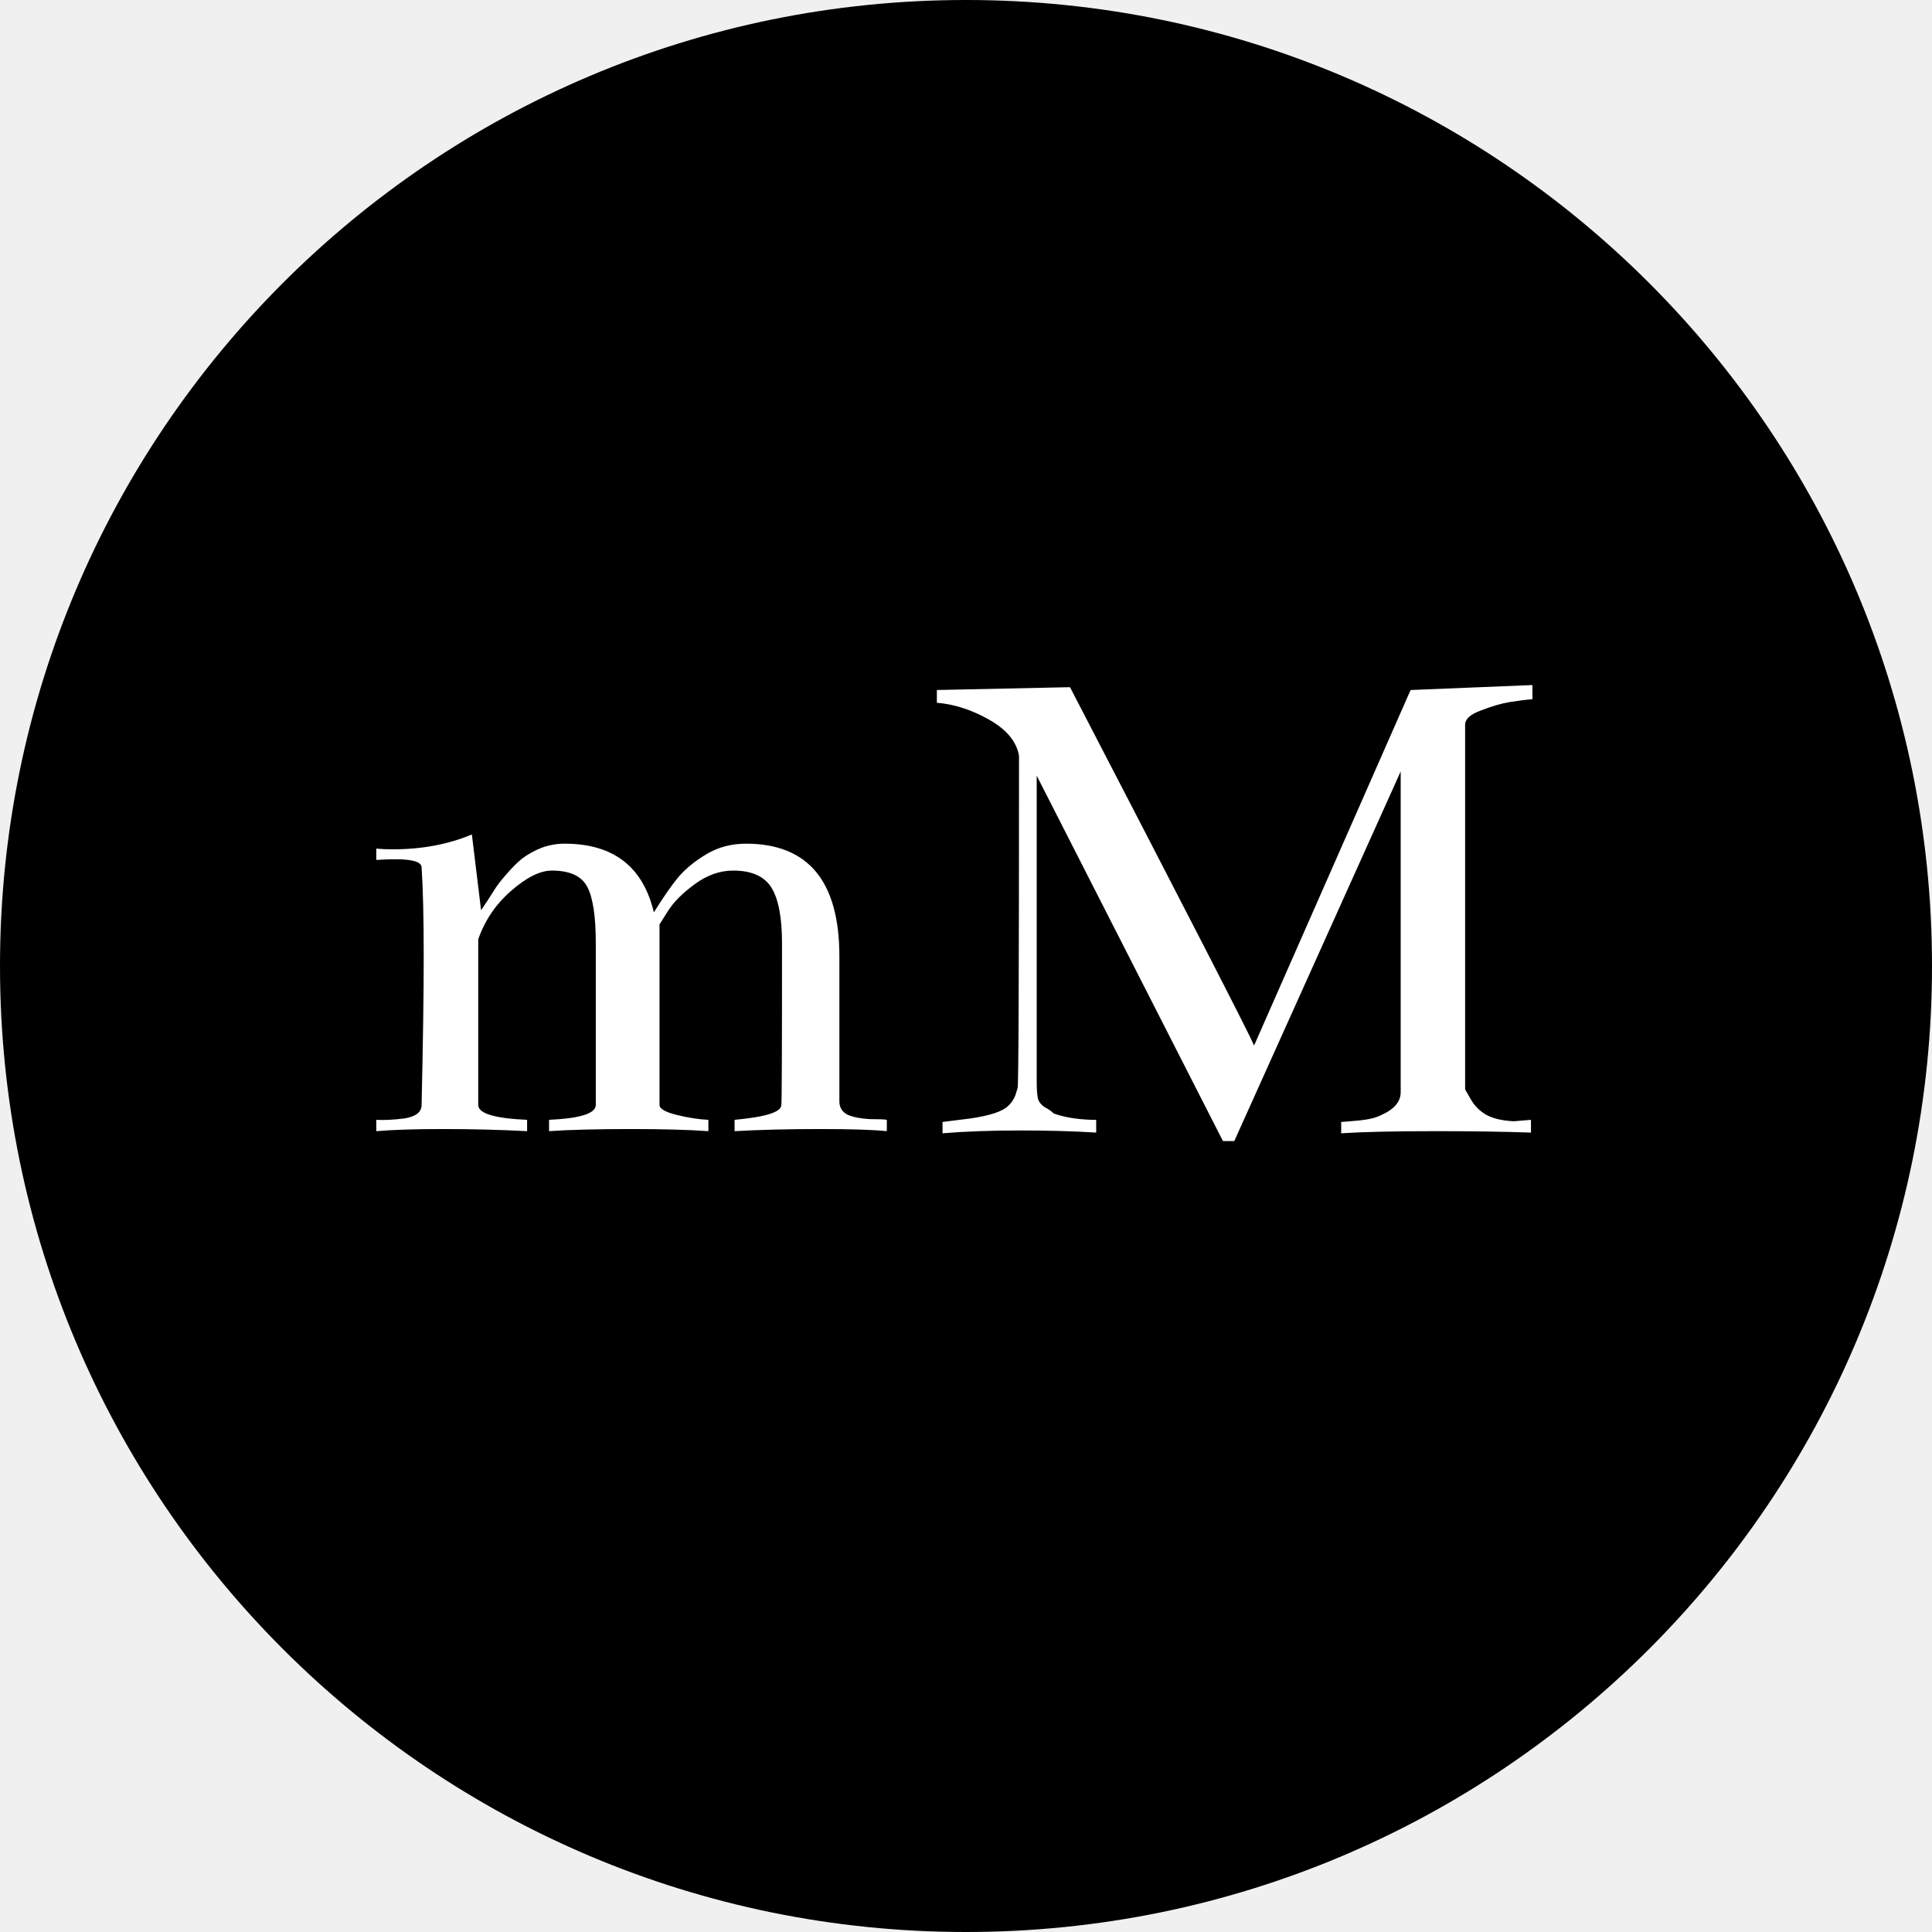
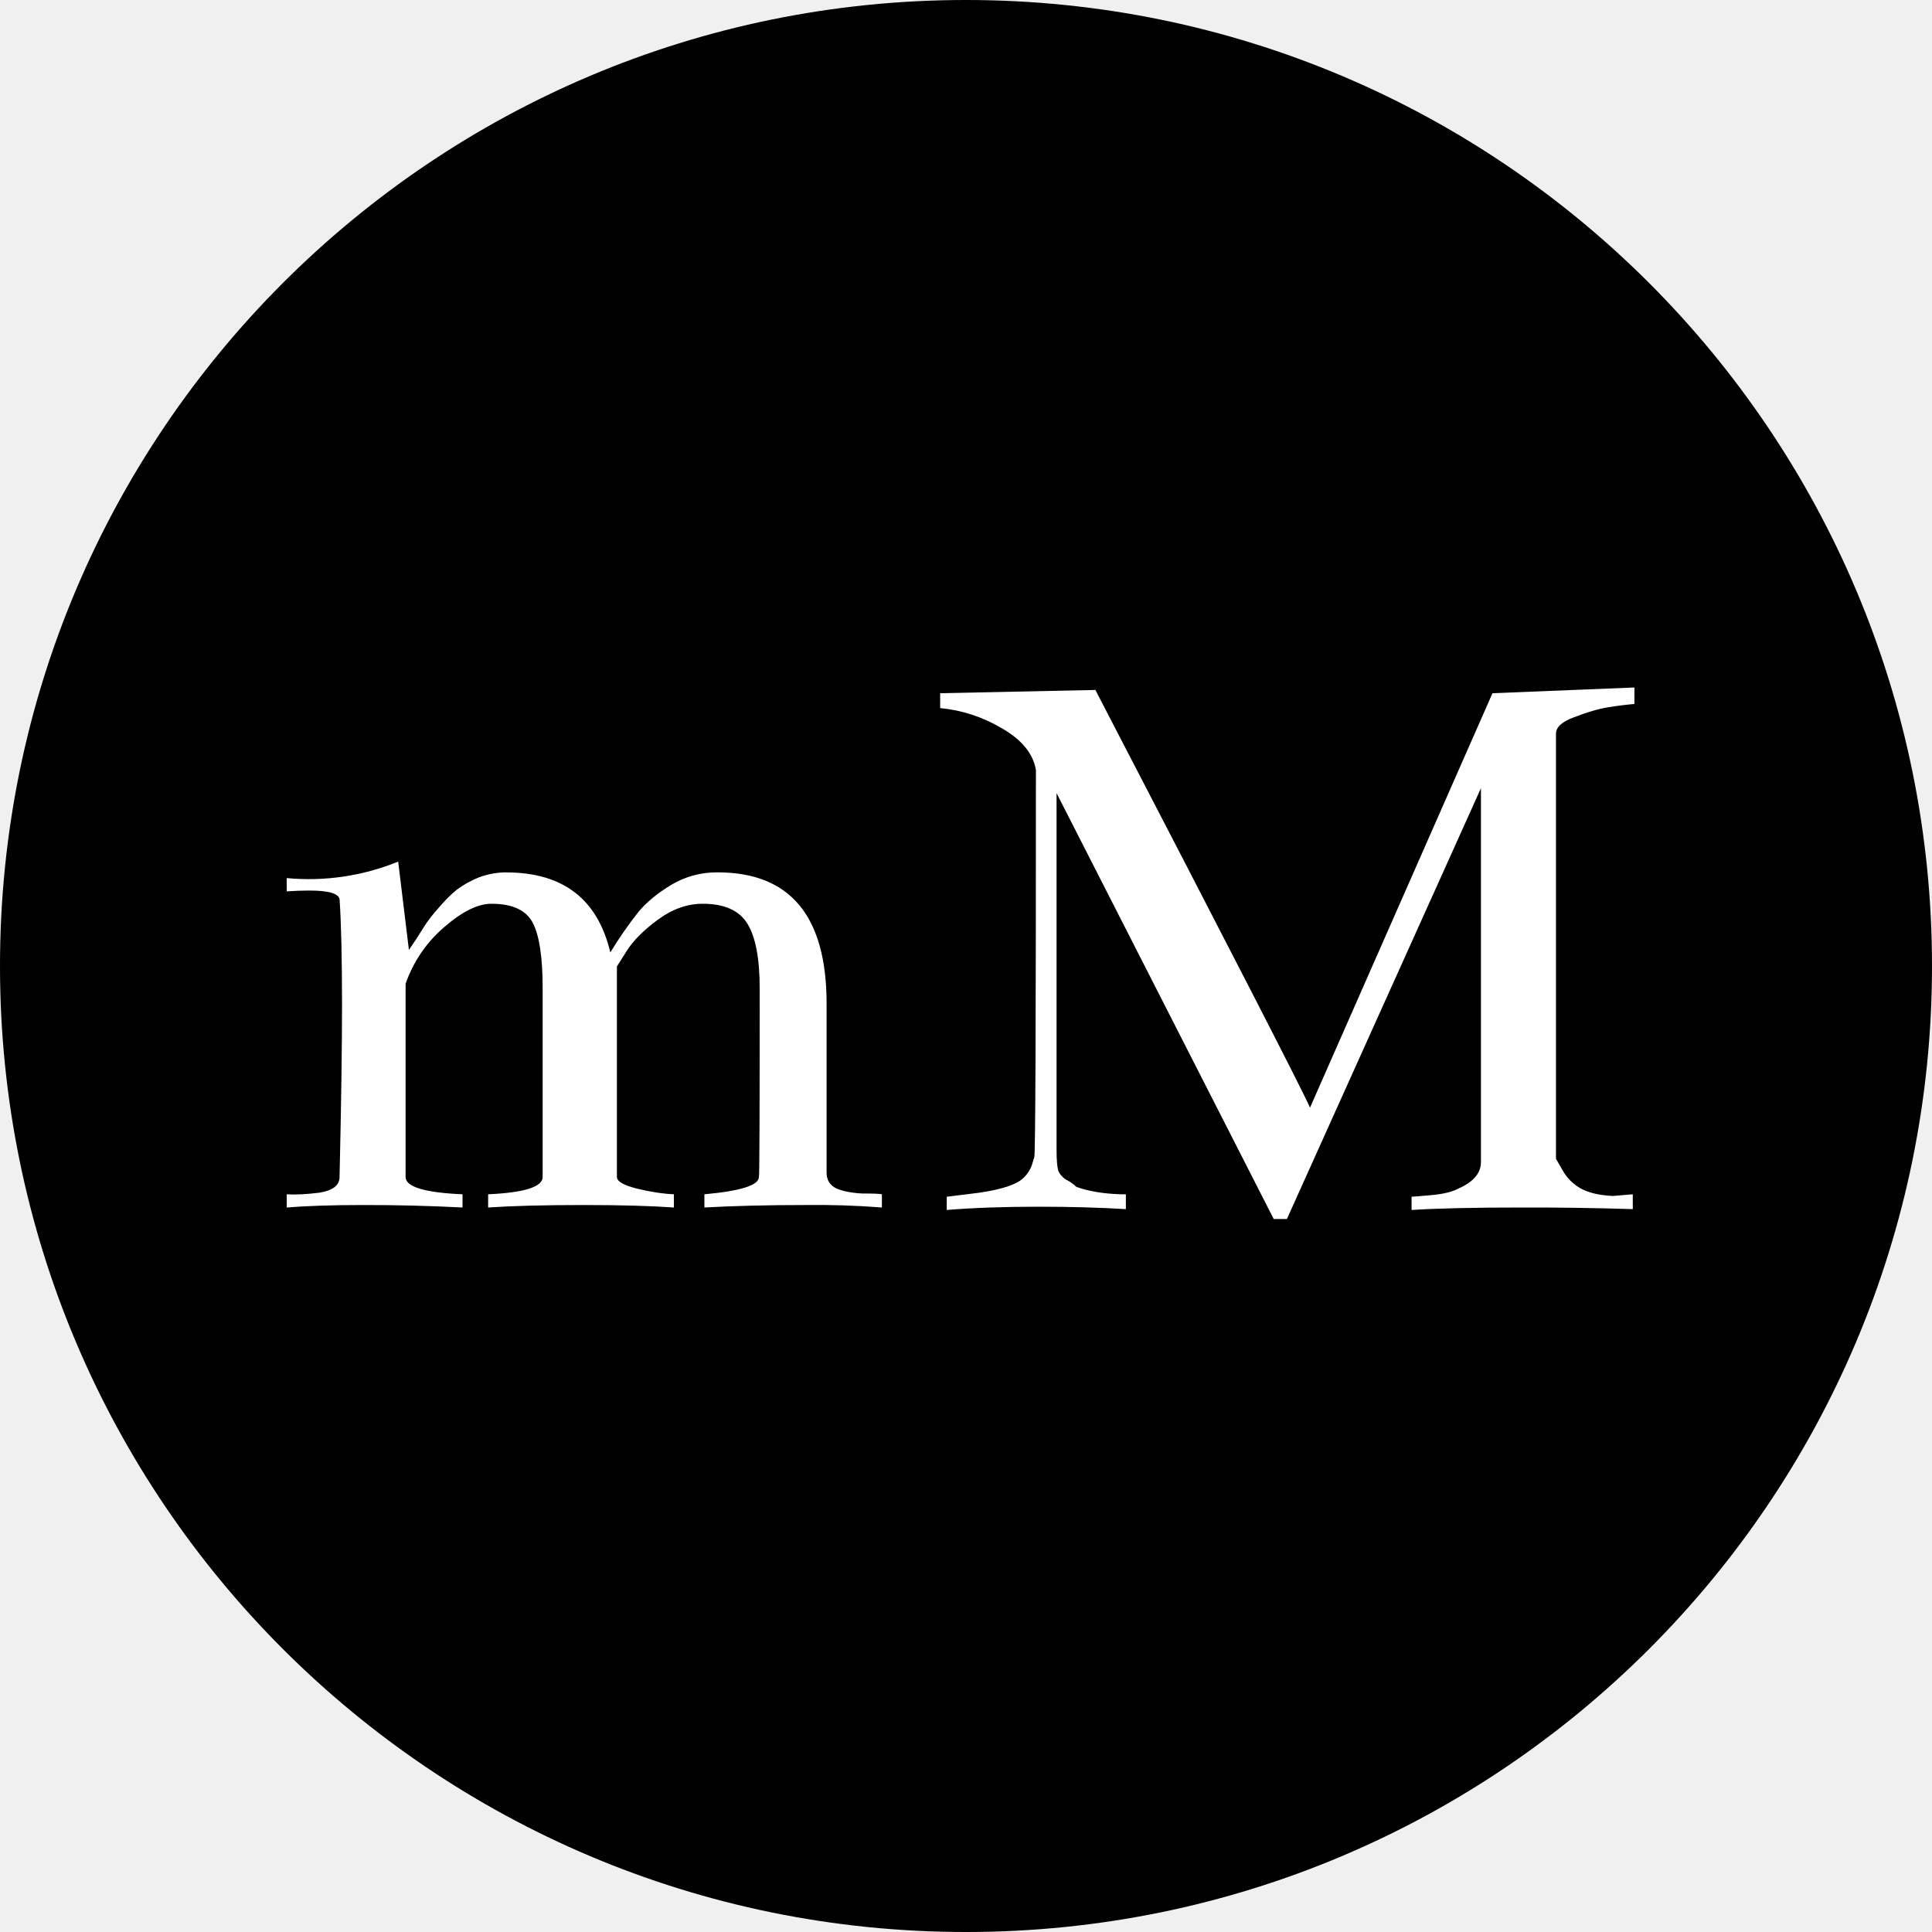
- <svg xmlns="http://www.w3.org/2000/svg" width="1199" height="1199" fill="none">
-   <circle cx="599.5" cy="599.5" r="599.5" fill="#000" />
-   <path d="M350.41 523.582c30.176 0 48.633 14.209 55.371 42.627 5.86-9.375 10.84-16.553 14.942-21.533 4.394-5.274 10.254-10.108 17.578-14.502 7.324-4.395 15.527-6.592 24.609-6.592 38.672 0 58.008 23.291 58.008 69.873v90.088c0 3.809 1.758 6.592 5.273 8.35 3.516 1.464 8.057 2.343 13.623 2.636 5.86 0 9.375.147 10.547.44V702c-8.496-.879-22.119-1.318-40.869-1.318-20.215 0-38.086.439-53.613 1.318v-7.031c19.336-1.758 29.004-4.834 29.004-9.229.293 0 .439-33.398.439-100.195 0-16.113-2.197-27.686-6.592-34.717-4.394-7.031-12.304-10.547-23.73-10.547-8.203 0-16.113 2.783-23.73 8.35-7.618 5.566-13.184 11.133-16.7 16.699l-5.273 8.35v112.06c0 2.344 3.515 4.395 10.547 6.153 7.031 1.757 13.623 2.783 19.775 3.076V702c-12.305-.879-28.271-1.318-47.9-1.318-21.387 0-38.379.439-50.977 1.318v-7.031c19.336-.879 29.004-3.955 29.004-9.229V585.105c0-16.406-1.758-27.978-5.273-34.716-3.516-6.739-10.84-10.108-21.973-10.108-7.324 0-15.82 4.248-25.488 12.744-9.375 8.204-16.114 18.164-20.215 29.883V685.74c0 5.274 10.107 8.35 30.322 9.229V702c-16.406-.879-33.984-1.318-52.734-1.318-16.699 0-30.323.439-40.869 1.318v-7.031c4.687.293 10.546 0 17.578-.879 7.031-1.172 10.547-3.955 10.547-8.35.879-38.965 1.318-69.433 1.318-91.406 0-24.316-.439-43.066-1.318-56.25-.293-3.223-5.713-4.834-16.26-4.834-3.809 0-7.764.146-11.865.439v-7.031c3.222.293 6.591.44 10.107.44 18.164 0 34.57-3.077 49.219-9.229l5.713 47.022a253.887 253.887 0 0 0 7.47-11.426c2.344-3.809 5.127-7.471 8.35-10.986 3.223-3.809 6.445-7.032 9.668-9.668 3.516-2.637 7.471-4.834 11.865-6.592a40.977 40.977 0 0 1 14.502-2.637Zm313.629-97.119c72.363 139.453 110.449 213.574 114.258 222.363l97.119-220.605 75.586-3.076v8.789c-3.809.293-8.496.878-14.063 1.757-5.273.879-11.279 2.637-18.017 5.274-6.445 2.344-9.668 5.273-9.668 8.789v226.318l3.516 6.153c2.343 4.101 5.566 7.324 9.668 9.668 4.394 2.343 10.107 3.662 17.138 3.955l10.547-.879v7.91c-16.699-.586-36.475-.879-59.326-.879-25.488 0-44.971.439-58.447 1.318v-7.031c.586 0 4.101-.293 10.546-.879 6.446-.586 11.28-1.758 14.502-3.515 7.911-3.516 11.866-8.204 11.866-14.063V478.758L765.992 708.152h-7.031L643.385 481.395v189.843c0 5.274.293 8.936.879 10.987.586 1.757 1.904 3.369 3.955 4.834 2.343 1.171 4.248 2.49 5.713 3.955 6.445 2.343 14.355 3.662 23.73 3.955h2.637v7.91c-14.356-.879-29.883-1.318-46.582-1.318-18.457 0-34.717.585-48.779 1.757v-7.031l17.578-2.197c11.718-1.758 19.336-4.248 22.851-7.471 2.051-1.758 3.662-4.101 4.834-7.031l1.319-4.395c.585 0 .878-68.701.878-206.103-1.464-8.789-7.617-16.26-18.457-22.412-10.839-6.153-21.679-9.668-32.519-10.547v-7.91l82.617-1.758Z" fill="#fff" />
+ <svg xmlns="http://www.w3.org/2000/svg" width="32" height="32" fill="none">
+   <circle cx="16" cy="16" r="16" fill="#000" />
+   <path d="M8.386 14.45c.939 0 1.513.441 1.723 1.325a6.58 6.58 0 0 1 .465-.67c.136-.164.319-.314.546-.45a1.46 1.46 0 0 1 .766-.206c1.203 0 1.805.725 1.805 2.174v2.803c0 .118.054.205.164.26.11.045.25.073.424.082.182 0 .291.004.328.013V20a13.863 13.863 0 0 0-1.272-.041c-.629 0-1.185.014-1.668.041v-.219c.602-.054.903-.15.903-.287.009 0 .013-1.039.013-3.117 0-.501-.068-.861-.205-1.08-.136-.219-.383-.328-.738-.328-.255 0-.501.086-.738.26-.237.173-.41.346-.52.519l-.164.26v3.486c0 .073.11.137.328.192.219.054.424.086.616.095V20c-.383-.027-.88-.041-1.49-.041-.666 0-1.195.014-1.587.041v-.219c.602-.027.903-.123.903-.287v-3.13c0-.511-.055-.871-.164-1.08-.11-.21-.338-.315-.684-.315-.228 0-.492.132-.793.396a2.167 2.167 0 0 0-.629.93v3.2c0 .163.315.259.943.286V20a30.81 30.81 0 0 0-1.64-.041c-.52 0-.944.014-1.272.041v-.219c.146.01.329 0 .547-.027.219-.037.328-.123.328-.26.028-1.212.041-2.16.041-2.844 0-.756-.013-1.34-.04-1.75-.01-.1-.178-.15-.506-.15-.119 0-.242.005-.37.014v-.22a3.919 3.919 0 0 0 1.846-.273l.178 1.463c.082-.118.16-.237.232-.355.073-.119.16-.232.26-.342.1-.118.2-.219.3-.3.11-.083.233-.151.37-.206.146-.054.296-.082.451-.082Zm9.757-3.022c2.252 4.338 3.437 6.644 3.555 6.918l3.022-6.864 2.351-.095v.273c-.118.01-.264.027-.437.055-.164.027-.351.082-.56.164-.201.073-.302.164-.302.273v7.041l.11.192a.794.794 0 0 0 .3.3c.137.074.315.114.534.124l.328-.028v.246A53.685 53.685 0 0 0 25.198 20c-.793 0-1.399.014-1.818.041v-.219c.018 0 .127-.009.328-.027.2-.018.35-.055.451-.11.246-.109.37-.255.37-.437v-6.193l-3.214 7.136h-.218L17.5 13.137V19.043c0 .164.009.278.027.342.018.054.06.105.123.15a.675.675 0 0 1 .178.123c.2.073.447.114.738.123h.082v.246c-.446-.027-.93-.04-1.449-.04-.574 0-1.08.018-1.518.054v-.219l.547-.068c.365-.055.602-.132.711-.233a.551.551 0 0 0 .15-.218l.042-.137c.018 0 .027-2.137.027-6.412-.046-.274-.237-.506-.574-.697a2.443 2.443 0 0 0-1.012-.329v-.246l2.57-.054Z" fill="#fff" />
</svg>
